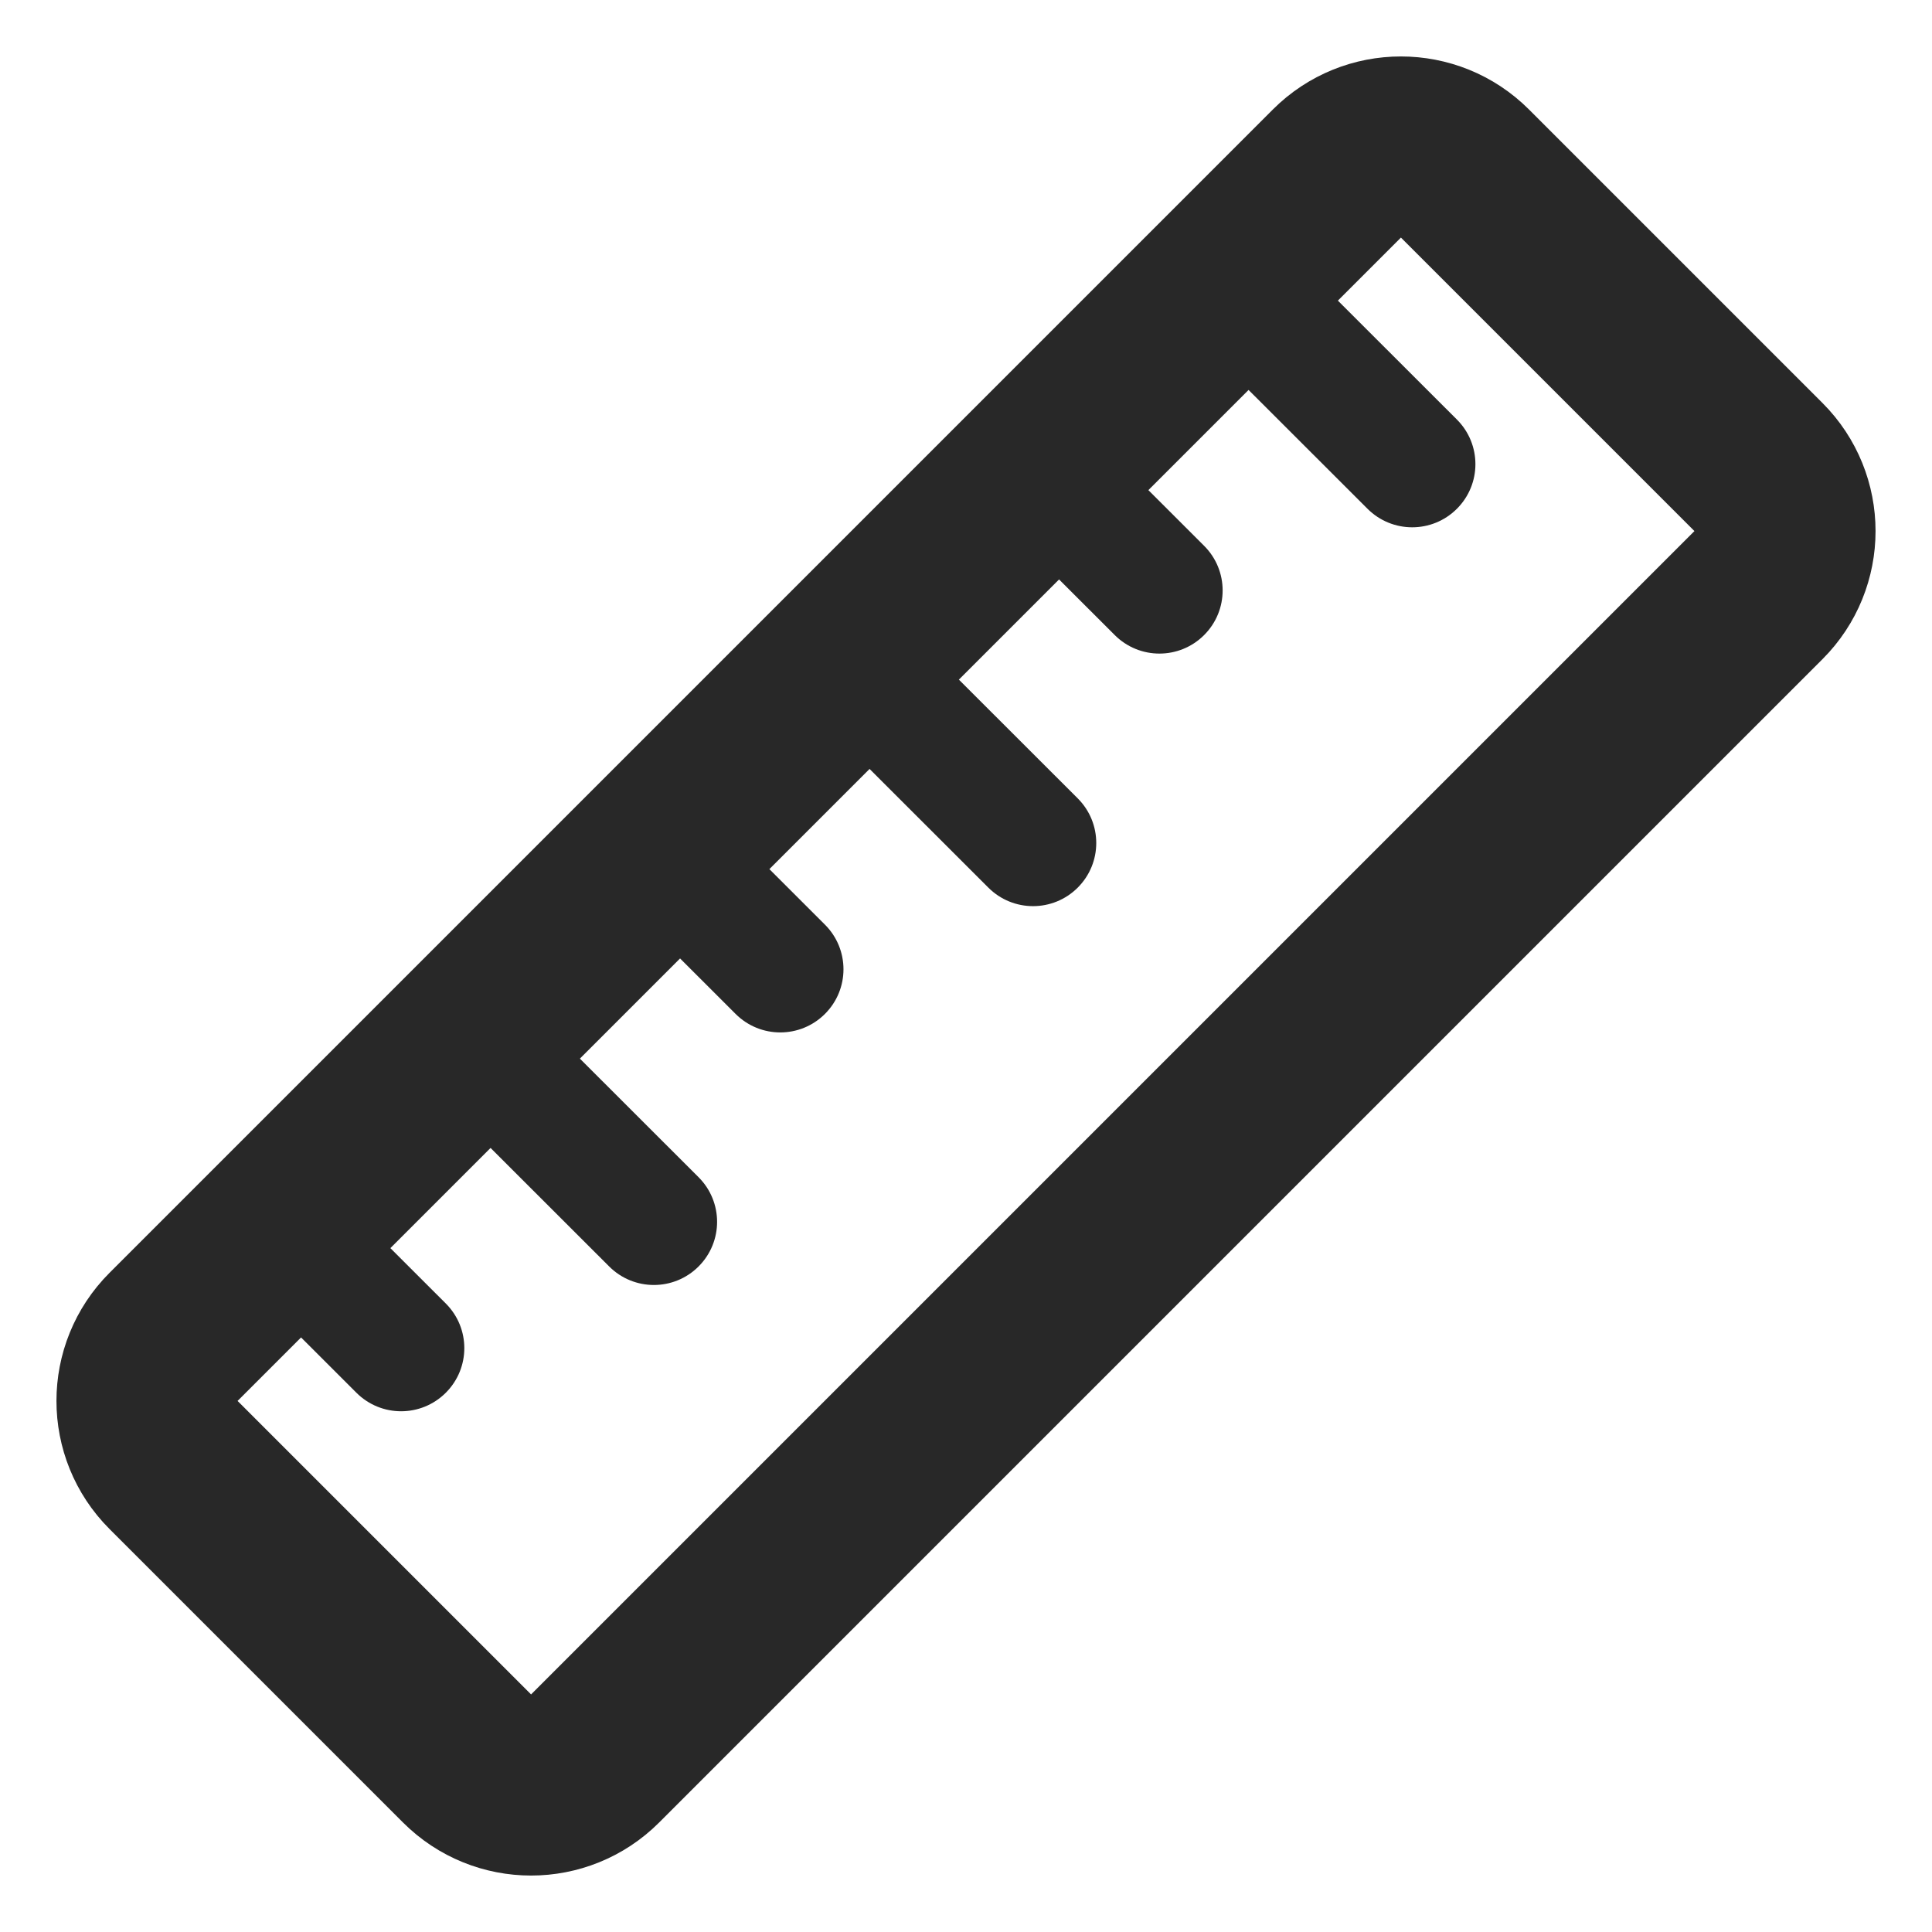
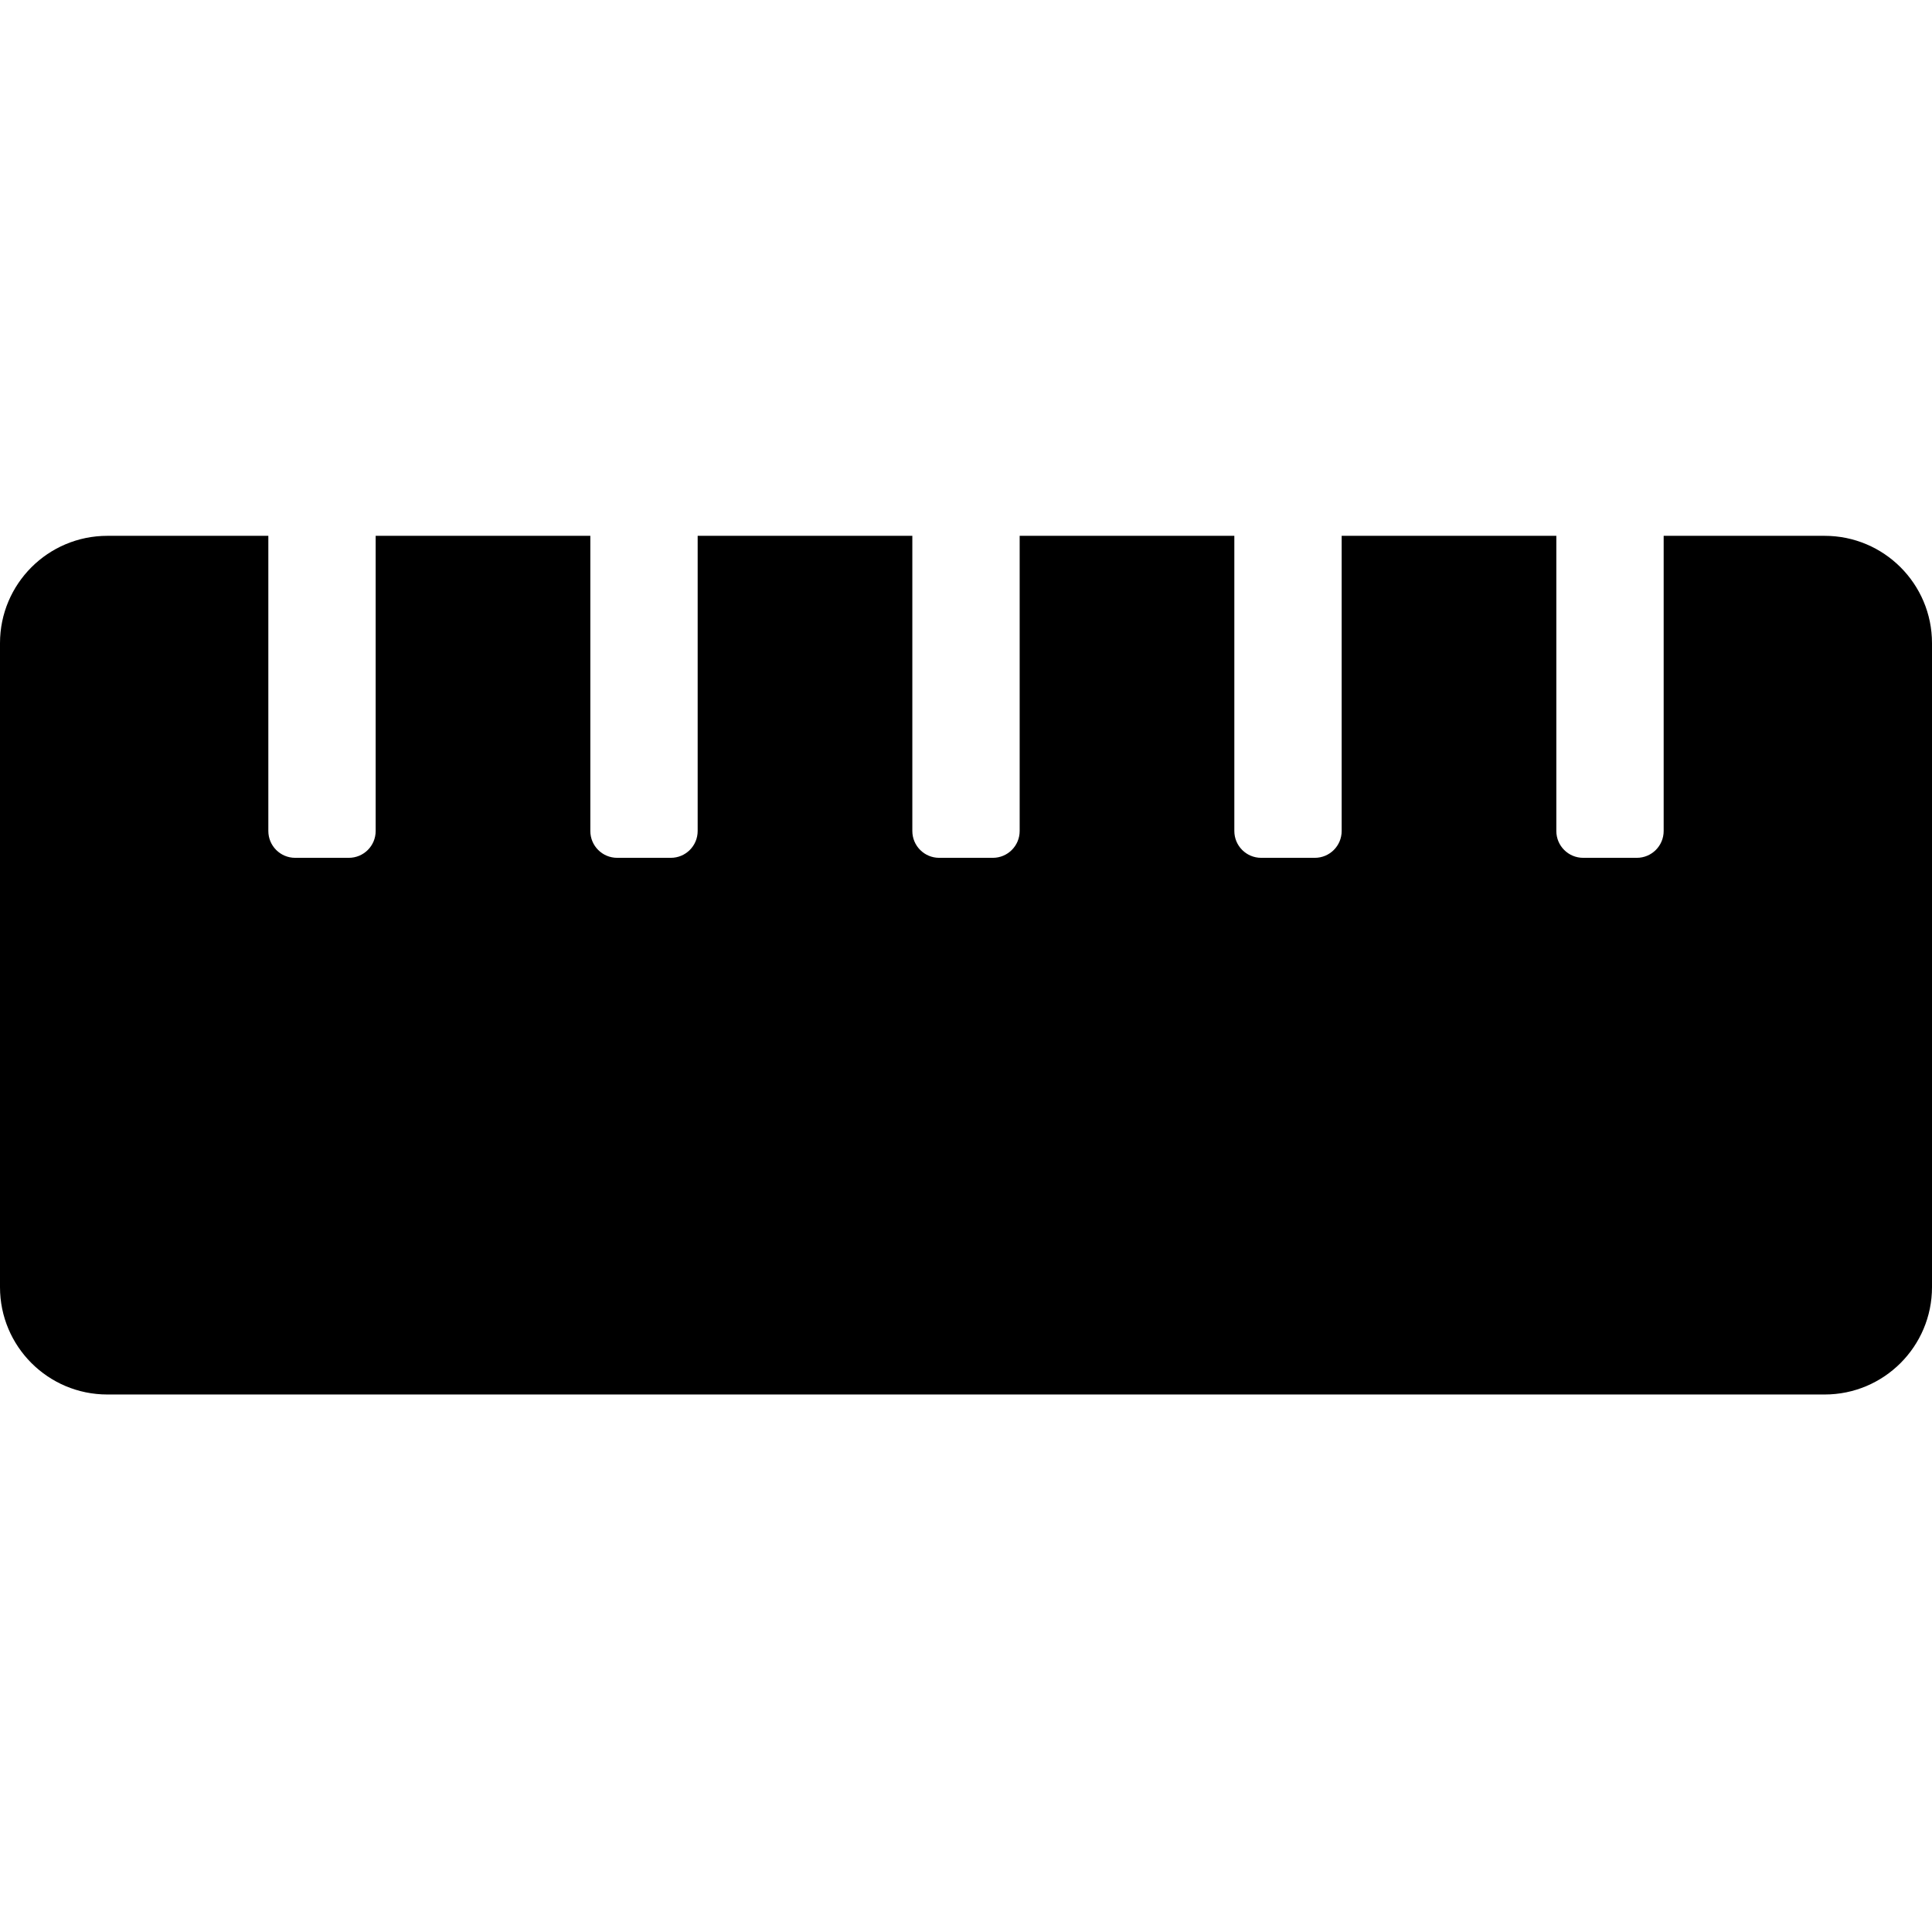
<svg xmlns="http://www.w3.org/2000/svg" width="512px" height="512px" viewBox="0 0 512 512" version="1.1">
  <g id="measurements" stroke="none" stroke-width="1" fill="none" fill-rule="evenodd">
-     <rect id="Rectangle" stroke="#282828" stroke-width="48" stroke-linejoin="round" transform="translate(256, 256) rotate(45) translate(-256, -256)" x="177" y="14" width="158" height="484" rx="24" />
-     <path d="M354.035,79.151 L386.089,111.177 C392.637,117.72 392.637,128.295 386.089,134.837 C382.823,138.1 378.536,139.74 374.249,139.74 C369.962,139.74 365.674,138.1 362.409,134.837 L330.355,102.811 C322.417,110.742 313.474,119.677 303.794,129.349 L319.101,144.643 C325.649,151.185 325.649,161.761 319.101,168.303 C315.835,171.566 311.548,173.206 307.261,173.206 C302.974,173.206 298.687,171.566 295.421,168.303 L280.114,153.009 C271.54,161.577 262.647,170.462 253.554,179.548 L285.607,211.574 C292.155,218.117 292.155,228.692 285.607,235.235 C282.342,238.497 278.054,240.137 273.767,240.137 C269.48,240.137 265.193,238.497 261.927,235.235 L229.873,203.208 C221.048,212.026 212.155,220.911 203.313,229.746 L218.619,245.04 C225.167,251.583 225.167,262.158 218.619,268.7 C215.354,271.963 211.066,273.603 206.779,273.603 C202.492,273.603 198.205,271.963 194.939,268.7 L179.632,253.406 C170.539,262.492 161.646,271.377 153.072,279.945 L185.125,311.971 C191.673,318.514 191.673,329.089 185.125,335.632 C181.86,338.894 177.573,340.534 173.285,340.534 C168.998,340.534 164.711,338.894 161.445,335.632 L129.392,303.605 C119.712,313.277 110.769,322.212 102.831,330.143 L118.138,345.437 C124.686,351.98 124.686,362.555 118.138,369.097 C114.872,372.36 110.585,374 106.297,374 C102.01,374 97.723,372.36 94.457,369.097 L79.151,353.803 C71.447,361.501 361.739,71.453 354.035,79.151 Z" id="Path" fill="#282828" />
+     <g id="ruler-horizontal-solid" transform="translate(0, 142)" fill="#000000">
+       <path d="M483.556,0 L440.889,0 L440.889,78.222 C440.889,82.151 437.707,85.333 433.778,85.333 L419.556,85.333 C415.627,85.333 412.444,82.151 412.444,78.222 L412.444,0 L355.556,0 L355.556,78.222 C355.556,82.151 352.373,85.333 348.444,85.333 L334.222,85.333 C330.293,85.333 327.111,82.151 327.111,78.222 L327.111,0 L270.222,0 L270.222,78.222 C270.222,82.151 267.04,85.333 263.111,85.333 L248.889,85.333 C244.96,85.333 241.778,82.151 241.778,78.222 L241.778,0 L184.889,0 L184.889,78.222 C184.889,82.151 181.707,85.333 177.778,85.333 L163.556,85.333 C159.627,85.333 156.444,82.151 156.444,78.222 L156.444,0 L99.556,0 L99.556,78.222 C99.556,82.151 96.373,85.333 92.444,85.333 L78.222,85.333 C74.293,85.333 71.111,82.151 71.111,78.222 L71.111,0 L28.444,0 C12.738,0 0,12.738 0,28.444 L0,199.111 C0,214.818 12.738,227.556 28.444,227.556 L483.556,227.556 C499.262,227.556 512,214.818 512,199.111 L512,28.444 C512,12.738 499.262,0 483.556,0 Z" id="Path" />
+     </g>
  </g>
</svg>
